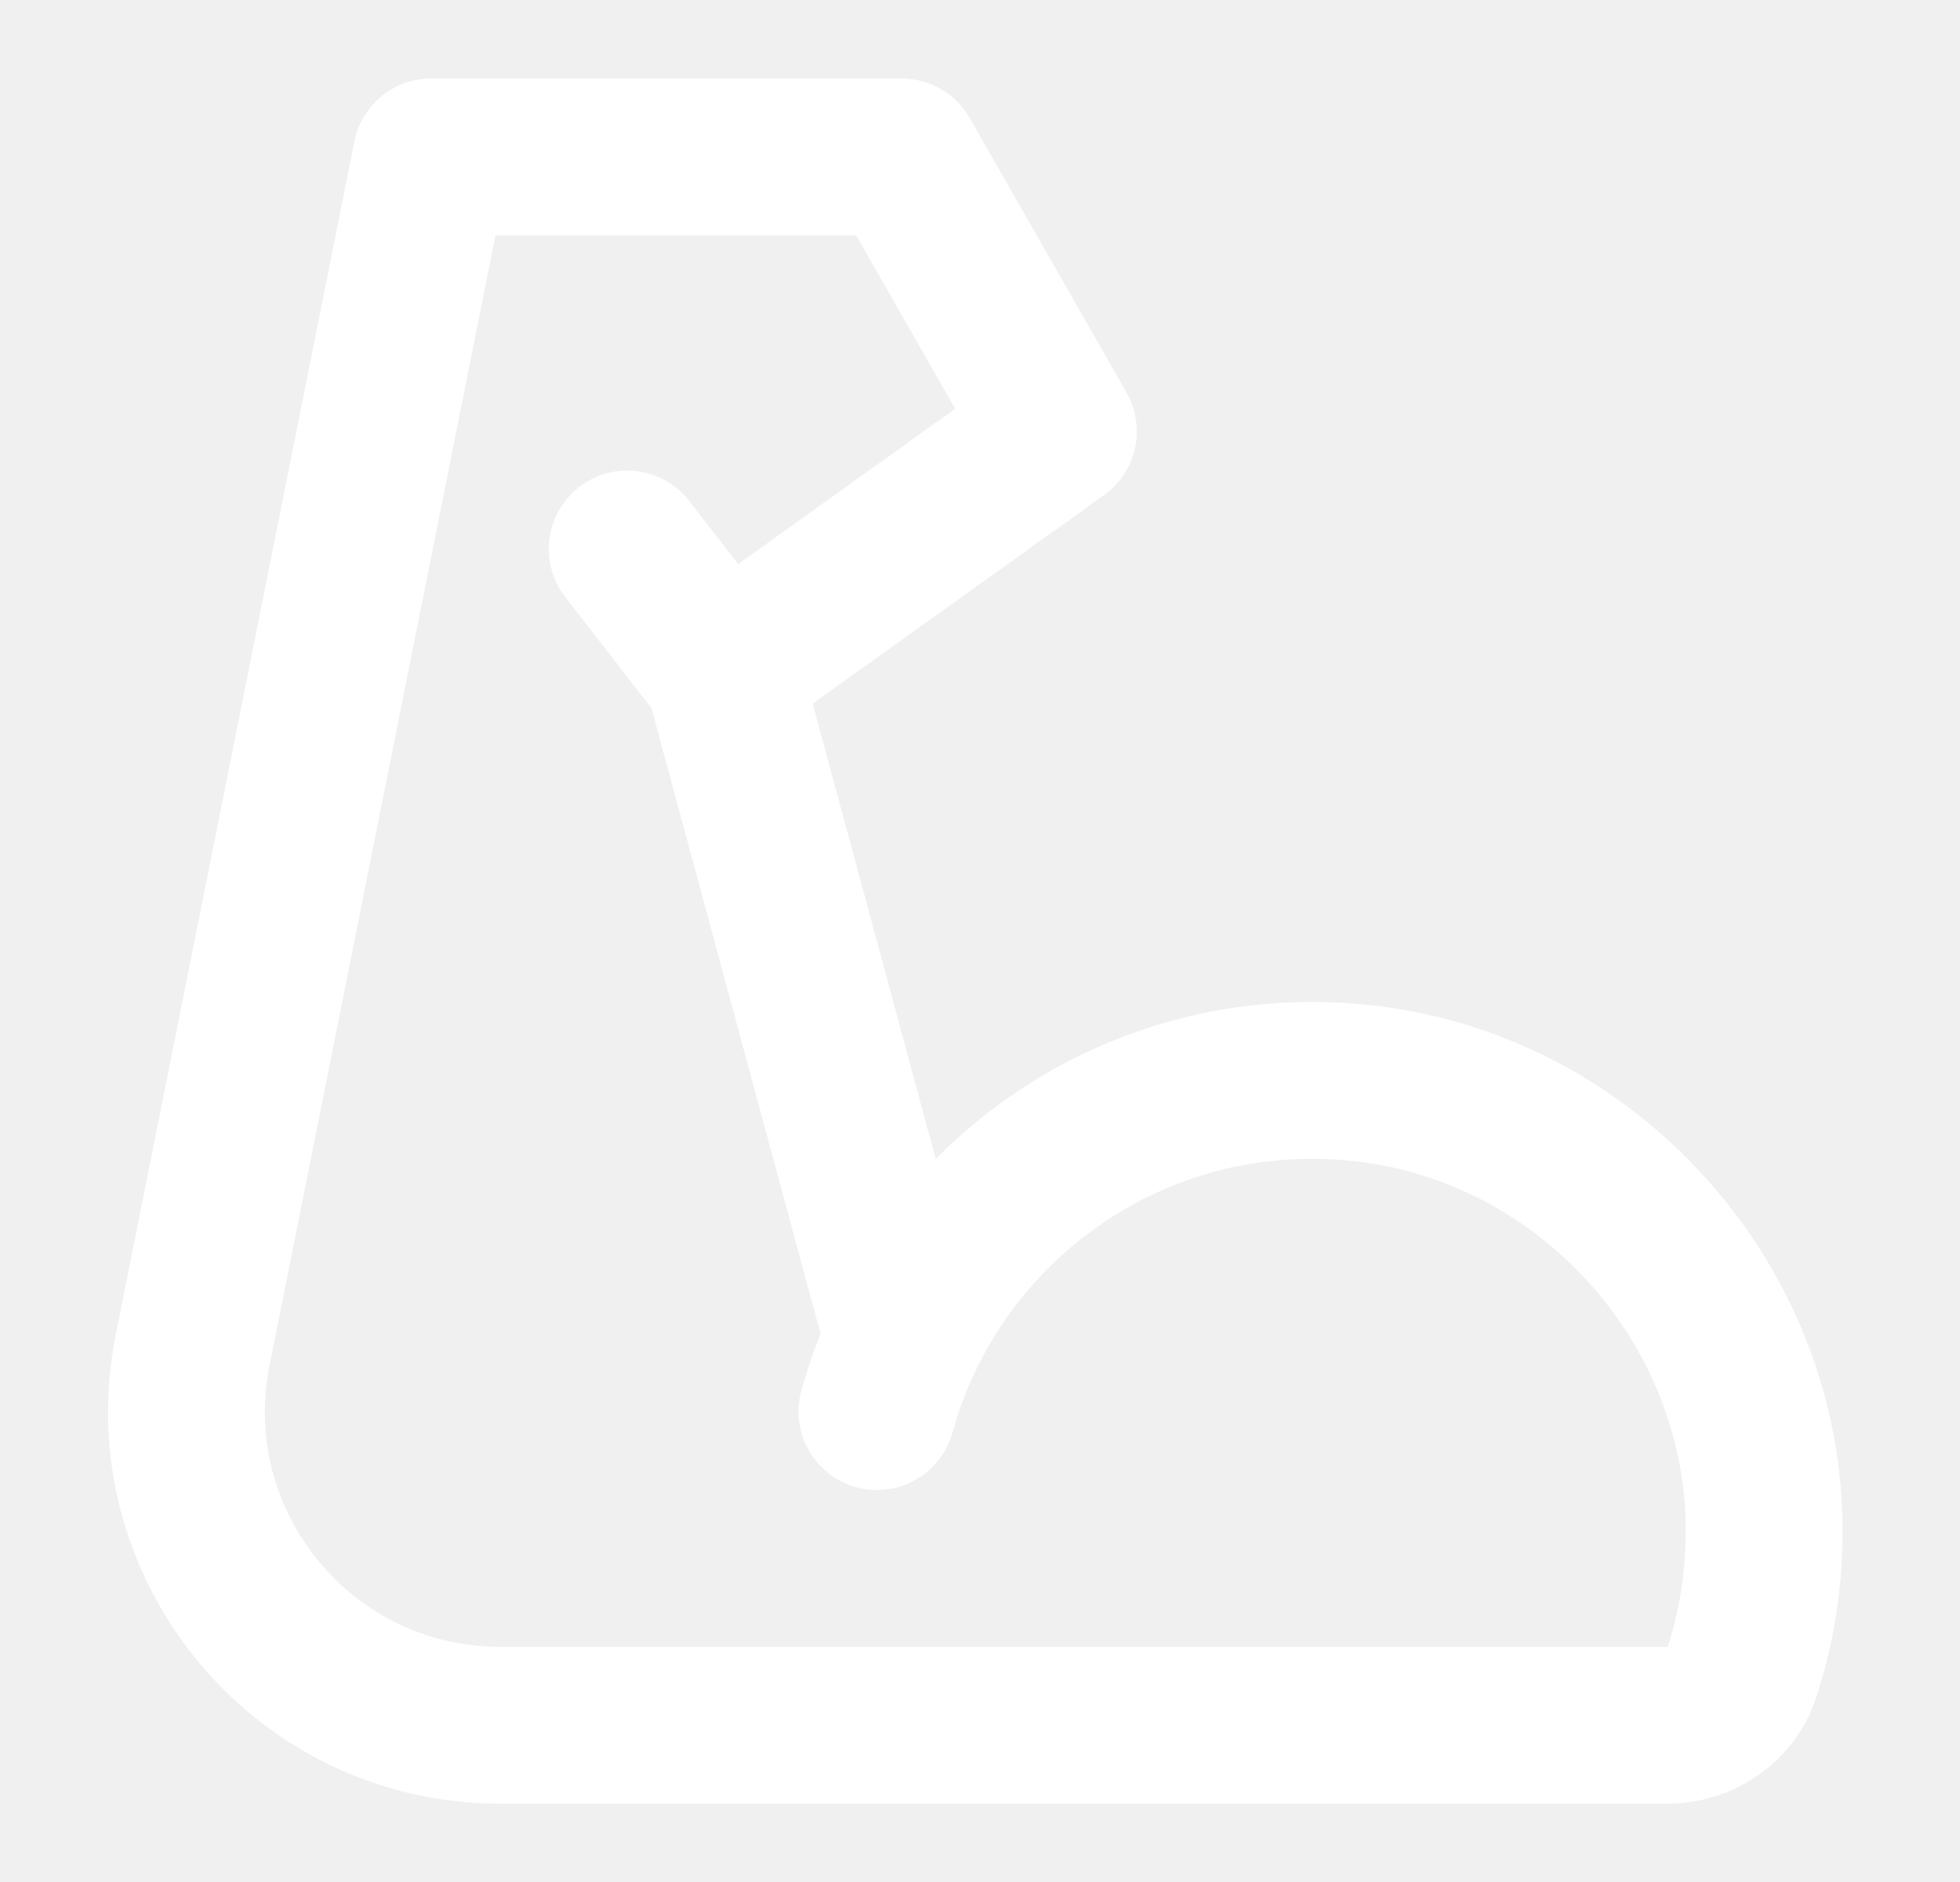
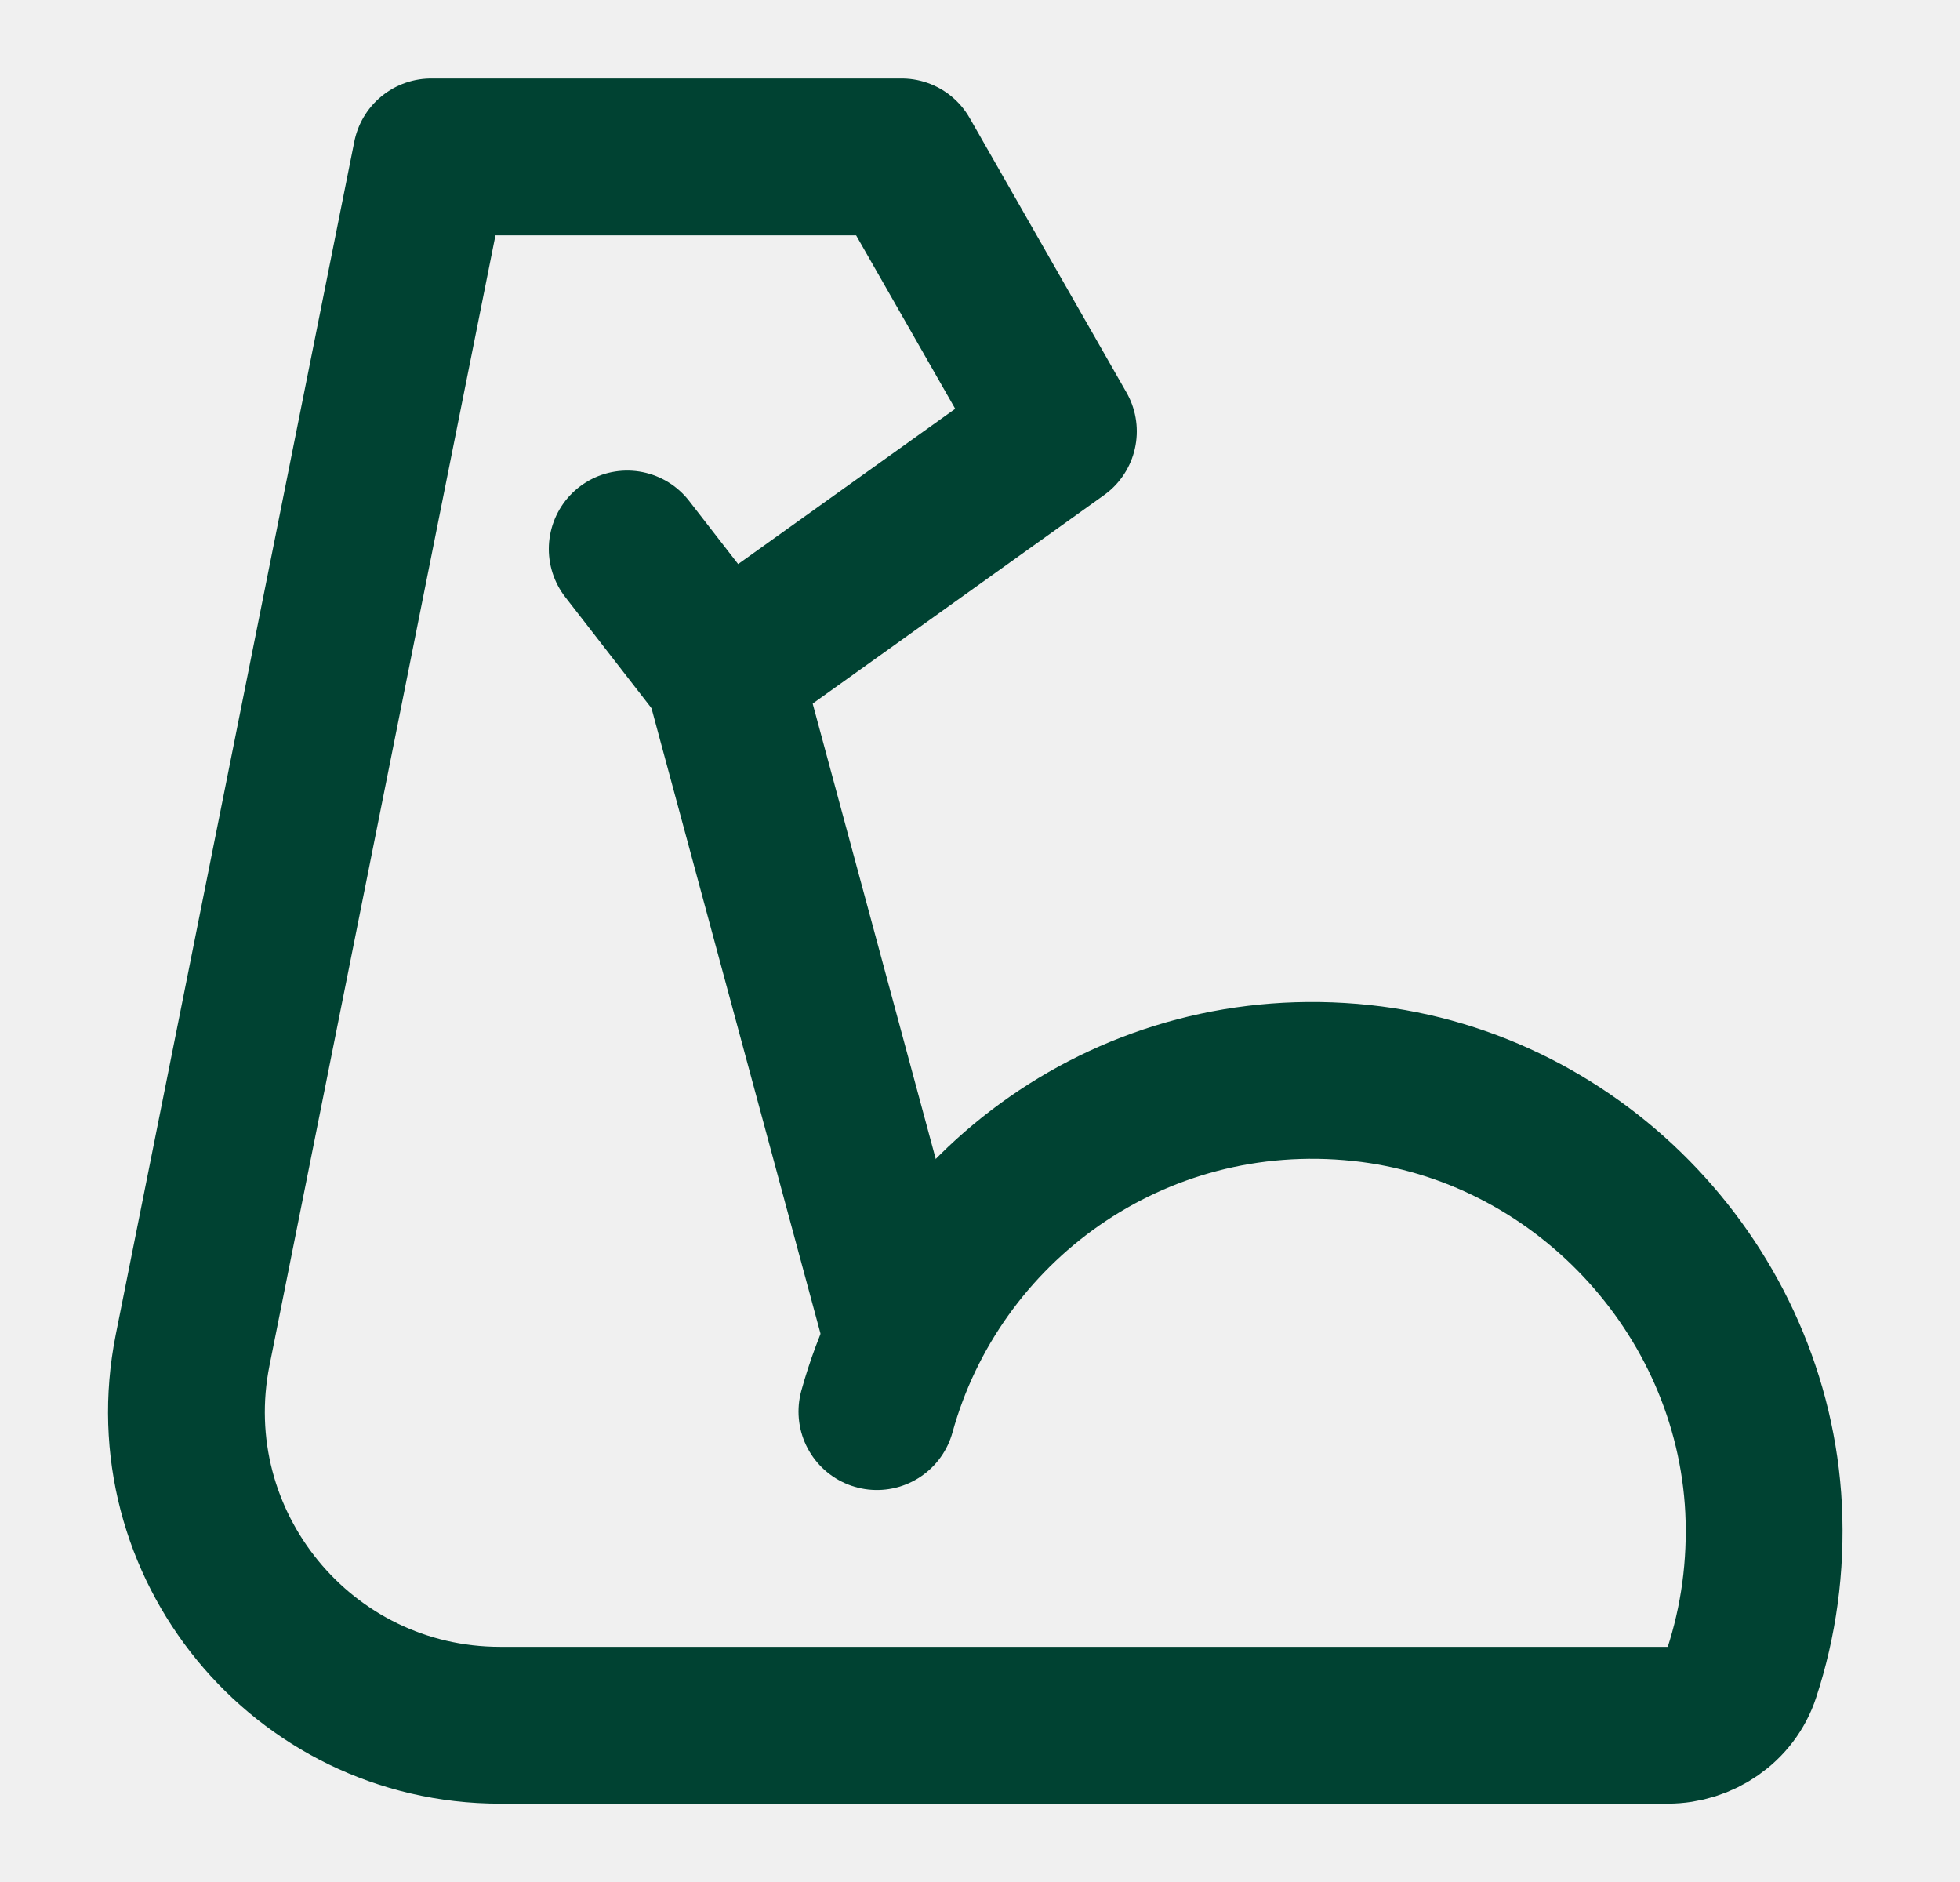
<svg xmlns="http://www.w3.org/2000/svg" width="25" height="24" viewBox="0 0 25 24" fill="none">
-   <mask id="path-1-inside-1_661_907" fill="white">
+   <mask id="path-1-inside-1_847_1794" fill="white">
    <path d="M11.185 18.001C11.91 15.376 14.445 13.501 17.365 13.811C20.145 14.106 22.355 16.451 22.495 19.241C22.53 19.976 22.43 20.681 22.215 21.336C22.085 21.736 21.695 22.001 21.27 22.001H6.379C3.855 22.001 1.962 19.692 2.457 17.216L5.5 2.001H11.5L13.5 5.501L9.215 8.566L8 7.001" />
  </mask>
-   <path d="M17.365 13.811L17.312 14.308L17.312 14.308L17.365 13.811ZM22.495 19.241L22.994 19.217L22.994 19.216L22.495 19.241ZM22.215 21.336L21.74 21.18L21.739 21.181L22.215 21.336ZM2.457 17.216L2.947 17.315H2.947L2.457 17.216ZM5.5 2.001V1.501H5.09L5.01 1.903L5.5 2.001ZM11.5 2.001L11.934 1.753L11.79 1.501H11.5V2.001ZM13.5 5.501L13.791 5.908L14.158 5.645L13.934 5.253L13.5 5.501ZM9.215 8.566L8.82 8.873L9.115 9.252L9.506 8.973L9.215 8.566ZM11.667 18.134C12.329 15.736 14.644 14.025 17.312 14.308L17.418 13.314C14.246 12.977 11.491 15.016 10.703 17.868L11.667 18.134ZM17.312 14.308C19.846 14.577 21.868 16.721 21.996 19.266L22.994 19.216C22.842 16.181 20.443 13.635 17.418 13.314L17.312 14.308ZM21.995 19.265C22.028 19.939 21.936 20.583 21.74 21.18L22.69 21.492C22.924 20.779 23.032 20.013 22.994 19.217L21.995 19.265ZM21.739 21.181C21.681 21.36 21.495 21.501 21.27 21.501V22.501C21.895 22.501 22.488 22.112 22.691 21.491L21.739 21.181ZM21.27 21.501H6.379V22.501H21.27V21.501ZM6.379 21.501C4.17 21.501 2.514 19.48 2.947 17.315L1.967 17.119C1.41 19.903 3.539 22.501 6.379 22.501V21.501ZM2.947 17.315L5.99 2.099L5.01 1.903L1.967 17.119L2.947 17.315ZM5.5 2.501H11.5V1.501H5.5V2.501ZM11.066 2.249L13.066 5.749L13.934 5.253L11.934 1.753L11.066 2.249ZM13.209 5.094L8.924 8.159L9.506 8.973L13.791 5.908L13.209 5.094ZM9.61 8.259L8.395 6.694L7.605 7.308L8.82 8.873L9.61 8.259Z" fill="white" mask="url(#path-1-inside-1_661_907)" />
-   <path d="M11.185 18.001C11.91 15.376 14.445 13.501 17.365 13.811C20.145 14.106 22.355 16.451 22.495 19.241C22.53 19.976 22.43 20.681 22.215 21.336C22.085 21.736 21.695 22.001 21.27 22.001H6.379C3.855 22.001 1.962 19.692 2.457 17.216L5.5 2.001H11.5L13.5 5.501L9.215 8.566L8 7.001" stroke="white" stroke-width="2" stroke-miterlimit="2" stroke-linecap="round" stroke-linejoin="round" />
-   <path d="M9.22 8.566L11.5 17.001" stroke="white" stroke-width="2" stroke-miterlimit="2" stroke-linecap="round" stroke-linejoin="round" />
+   <path d="M17.365 13.811L17.312 14.308L17.312 14.308L17.365 13.811ZM22.495 19.241L22.994 19.217L22.994 19.216L22.495 19.241ZM22.215 21.336L21.74 21.18L21.739 21.181L22.215 21.336ZM2.457 17.216L2.947 17.315H2.947L2.457 17.216ZM5.5 2.001V1.501H5.09L5.01 1.903L5.5 2.001ZM11.5 2.001L11.934 1.753L11.79 1.501H11.5V2.001ZM13.5 5.501L13.791 5.908L14.158 5.645L13.934 5.253L13.5 5.501ZM9.215 8.566L8.82 8.873L9.115 9.252L9.506 8.973L9.215 8.566ZM11.667 18.134C12.329 15.736 14.644 14.025 17.312 14.308L17.418 13.314C14.246 12.977 11.491 15.016 10.703 17.868L11.667 18.134ZM17.312 14.308C19.846 14.577 21.868 16.721 21.996 19.266L22.994 19.216C22.842 16.181 20.443 13.635 17.418 13.314L17.312 14.308ZM21.995 19.265C22.028 19.939 21.936 20.583 21.74 21.18L22.69 21.492C22.924 20.779 23.032 20.013 22.994 19.217L21.995 19.265ZM21.739 21.181C21.681 21.36 21.495 21.501 21.27 21.501V22.501C21.895 22.501 22.488 22.112 22.691 21.491L21.739 21.181ZM21.27 21.501H6.379V22.501H21.27V21.501ZM6.379 21.501C4.17 21.501 2.514 19.48 2.947 17.315L1.967 17.119C1.41 19.903 3.539 22.501 6.379 22.501V21.501ZM2.947 17.315L5.99 2.099L5.01 1.903L1.967 17.119L2.947 17.315ZM5.5 2.501H11.5V1.501H5.5V2.501ZM11.066 2.249L13.066 5.749L13.934 5.253L11.934 1.753L11.066 2.249ZM13.209 5.094L8.924 8.159L9.506 8.973L13.791 5.908L13.209 5.094ZM9.61 8.259L8.395 6.694L7.605 7.308L8.82 8.873L9.61 8.259Z" fill="#004232" mask="url(#path-1-inside-1_847_1794)" />
+   <path d="M11.185 18.001C11.91 15.376 14.445 13.501 17.365 13.811C20.145 14.106 22.355 16.451 22.495 19.241C22.53 19.976 22.43 20.681 22.215 21.336C22.085 21.736 21.695 22.001 21.27 22.001H6.379C3.855 22.001 1.962 19.692 2.457 17.216L5.5 2.001H11.5L13.5 5.501L9.215 8.566L8 7.001" stroke="#004232" stroke-width="2" stroke-miterlimit="2" stroke-linecap="round" stroke-linejoin="round" />
+   <path d="M9.22 8.566L11.5 17.001" stroke="#004232" stroke-width="2" stroke-miterlimit="2" stroke-linecap="round" stroke-linejoin="round" />
</svg>
